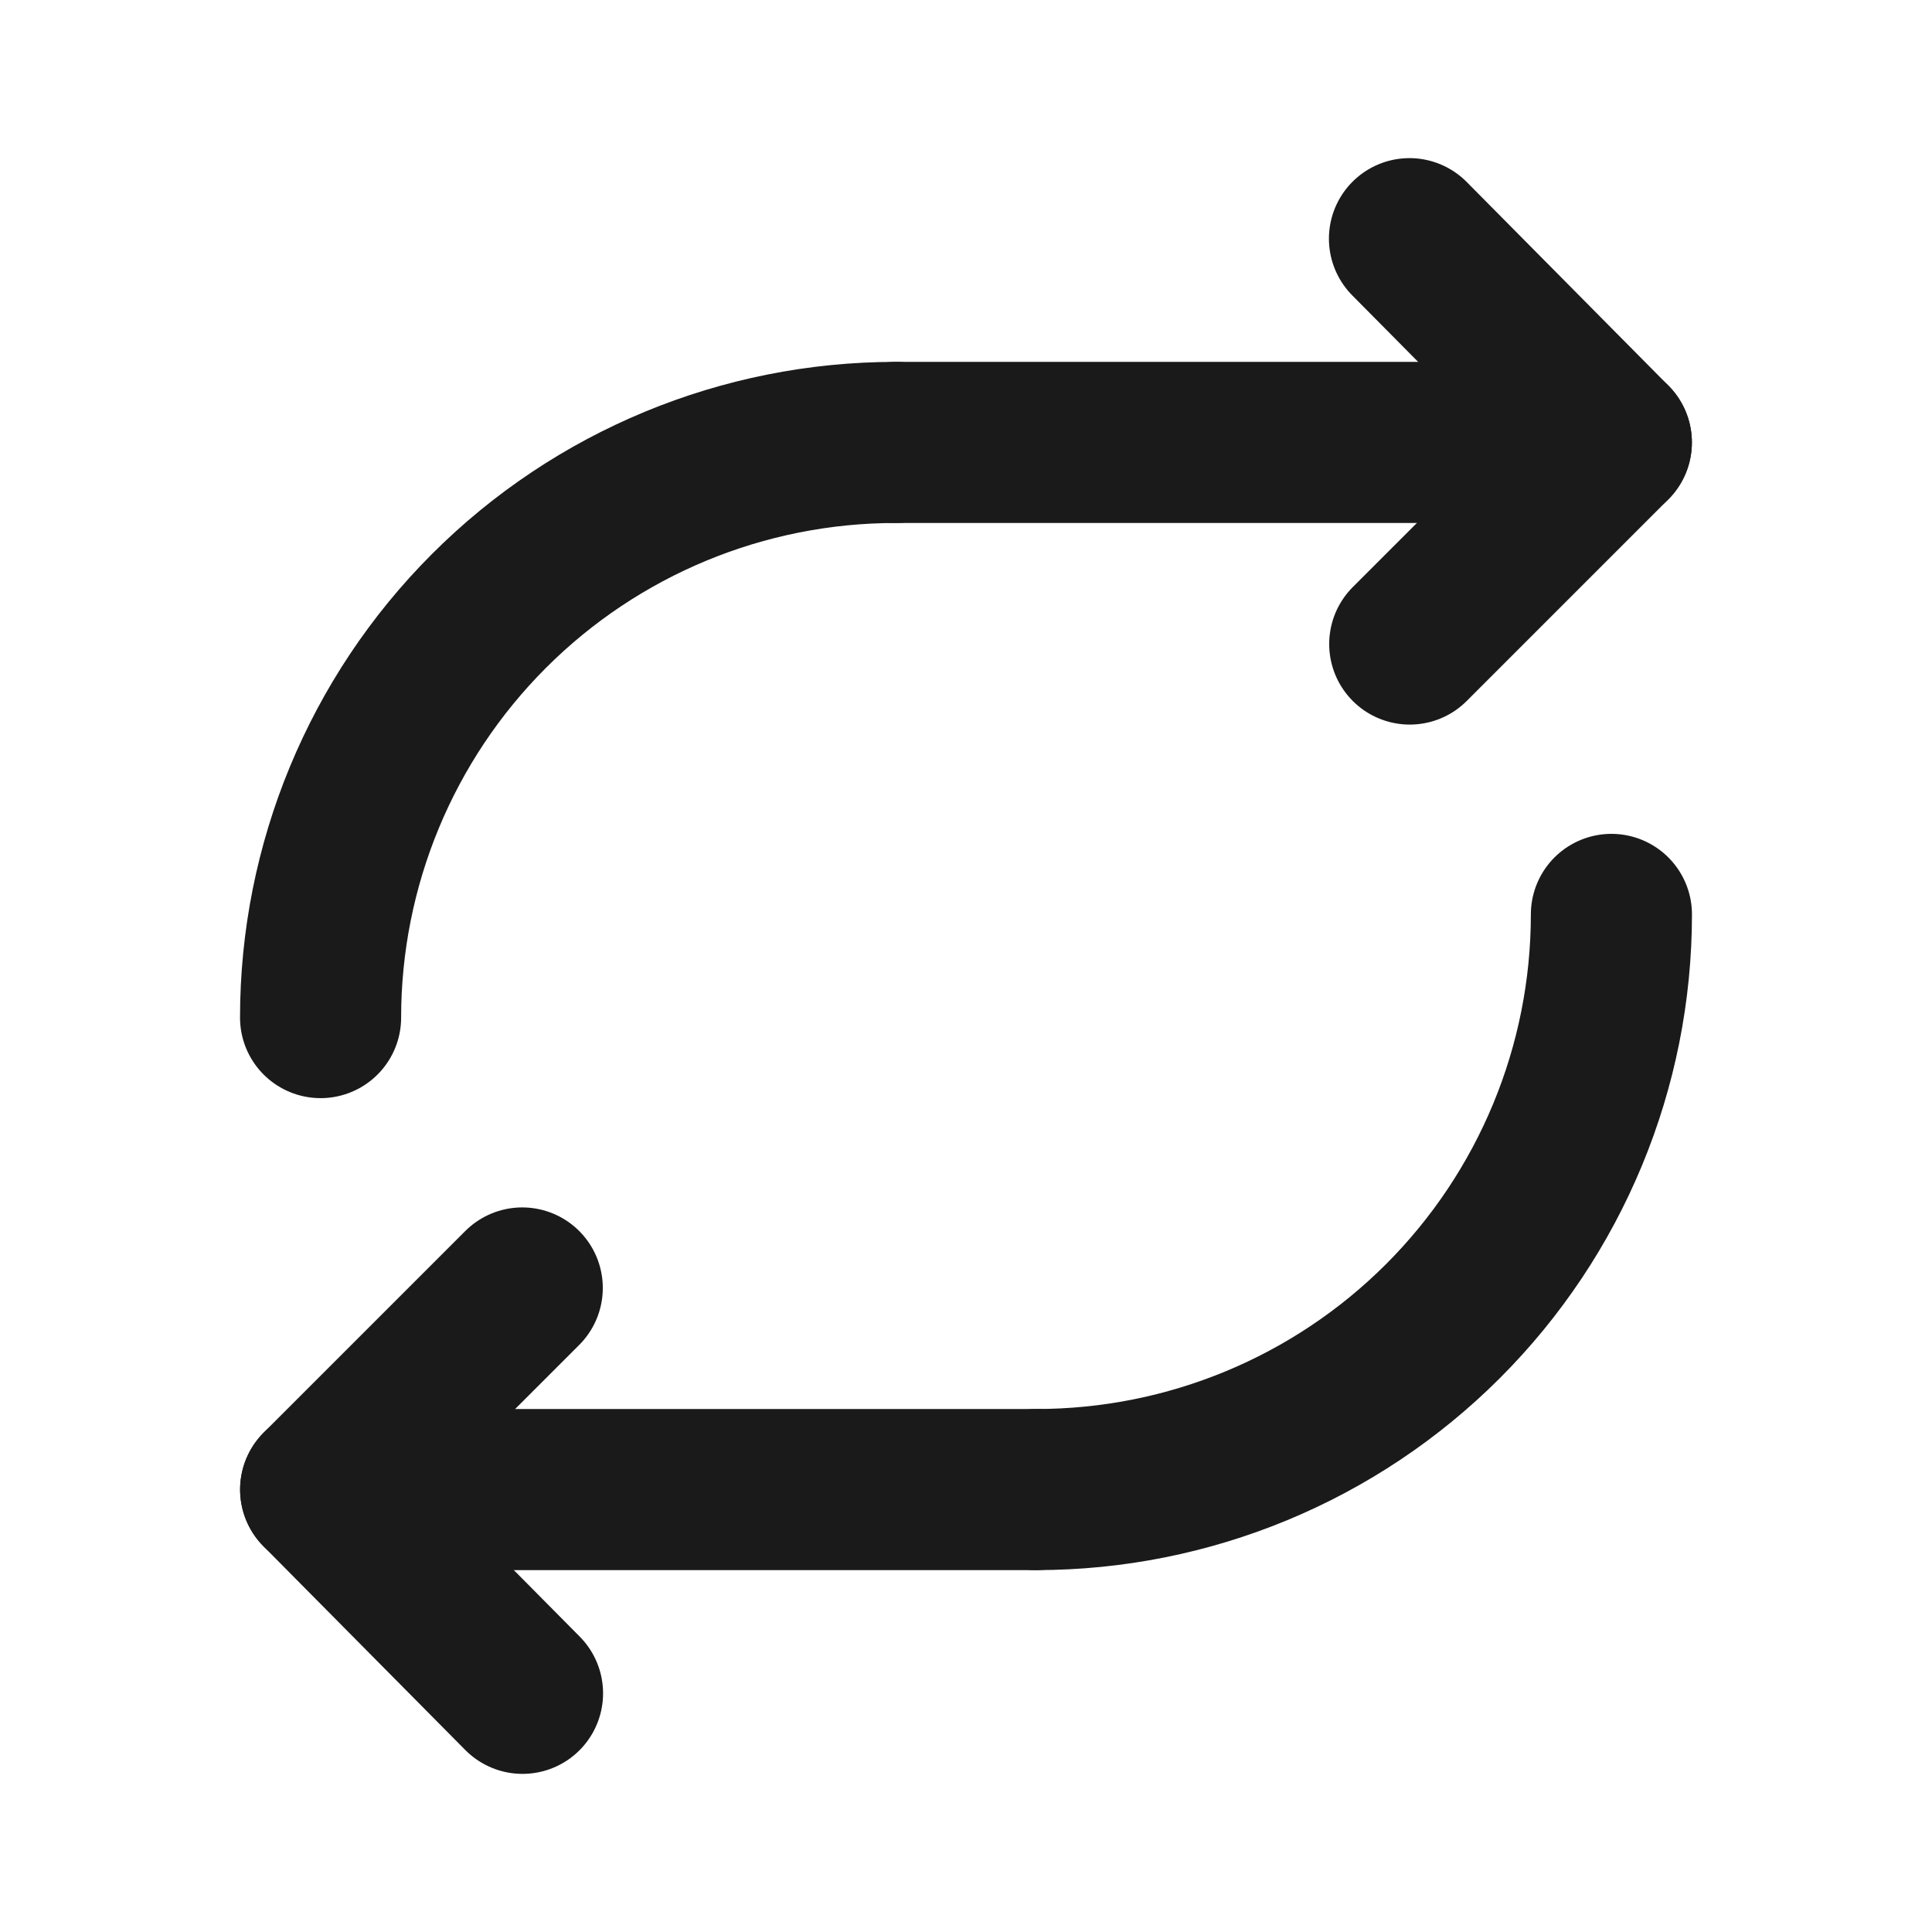
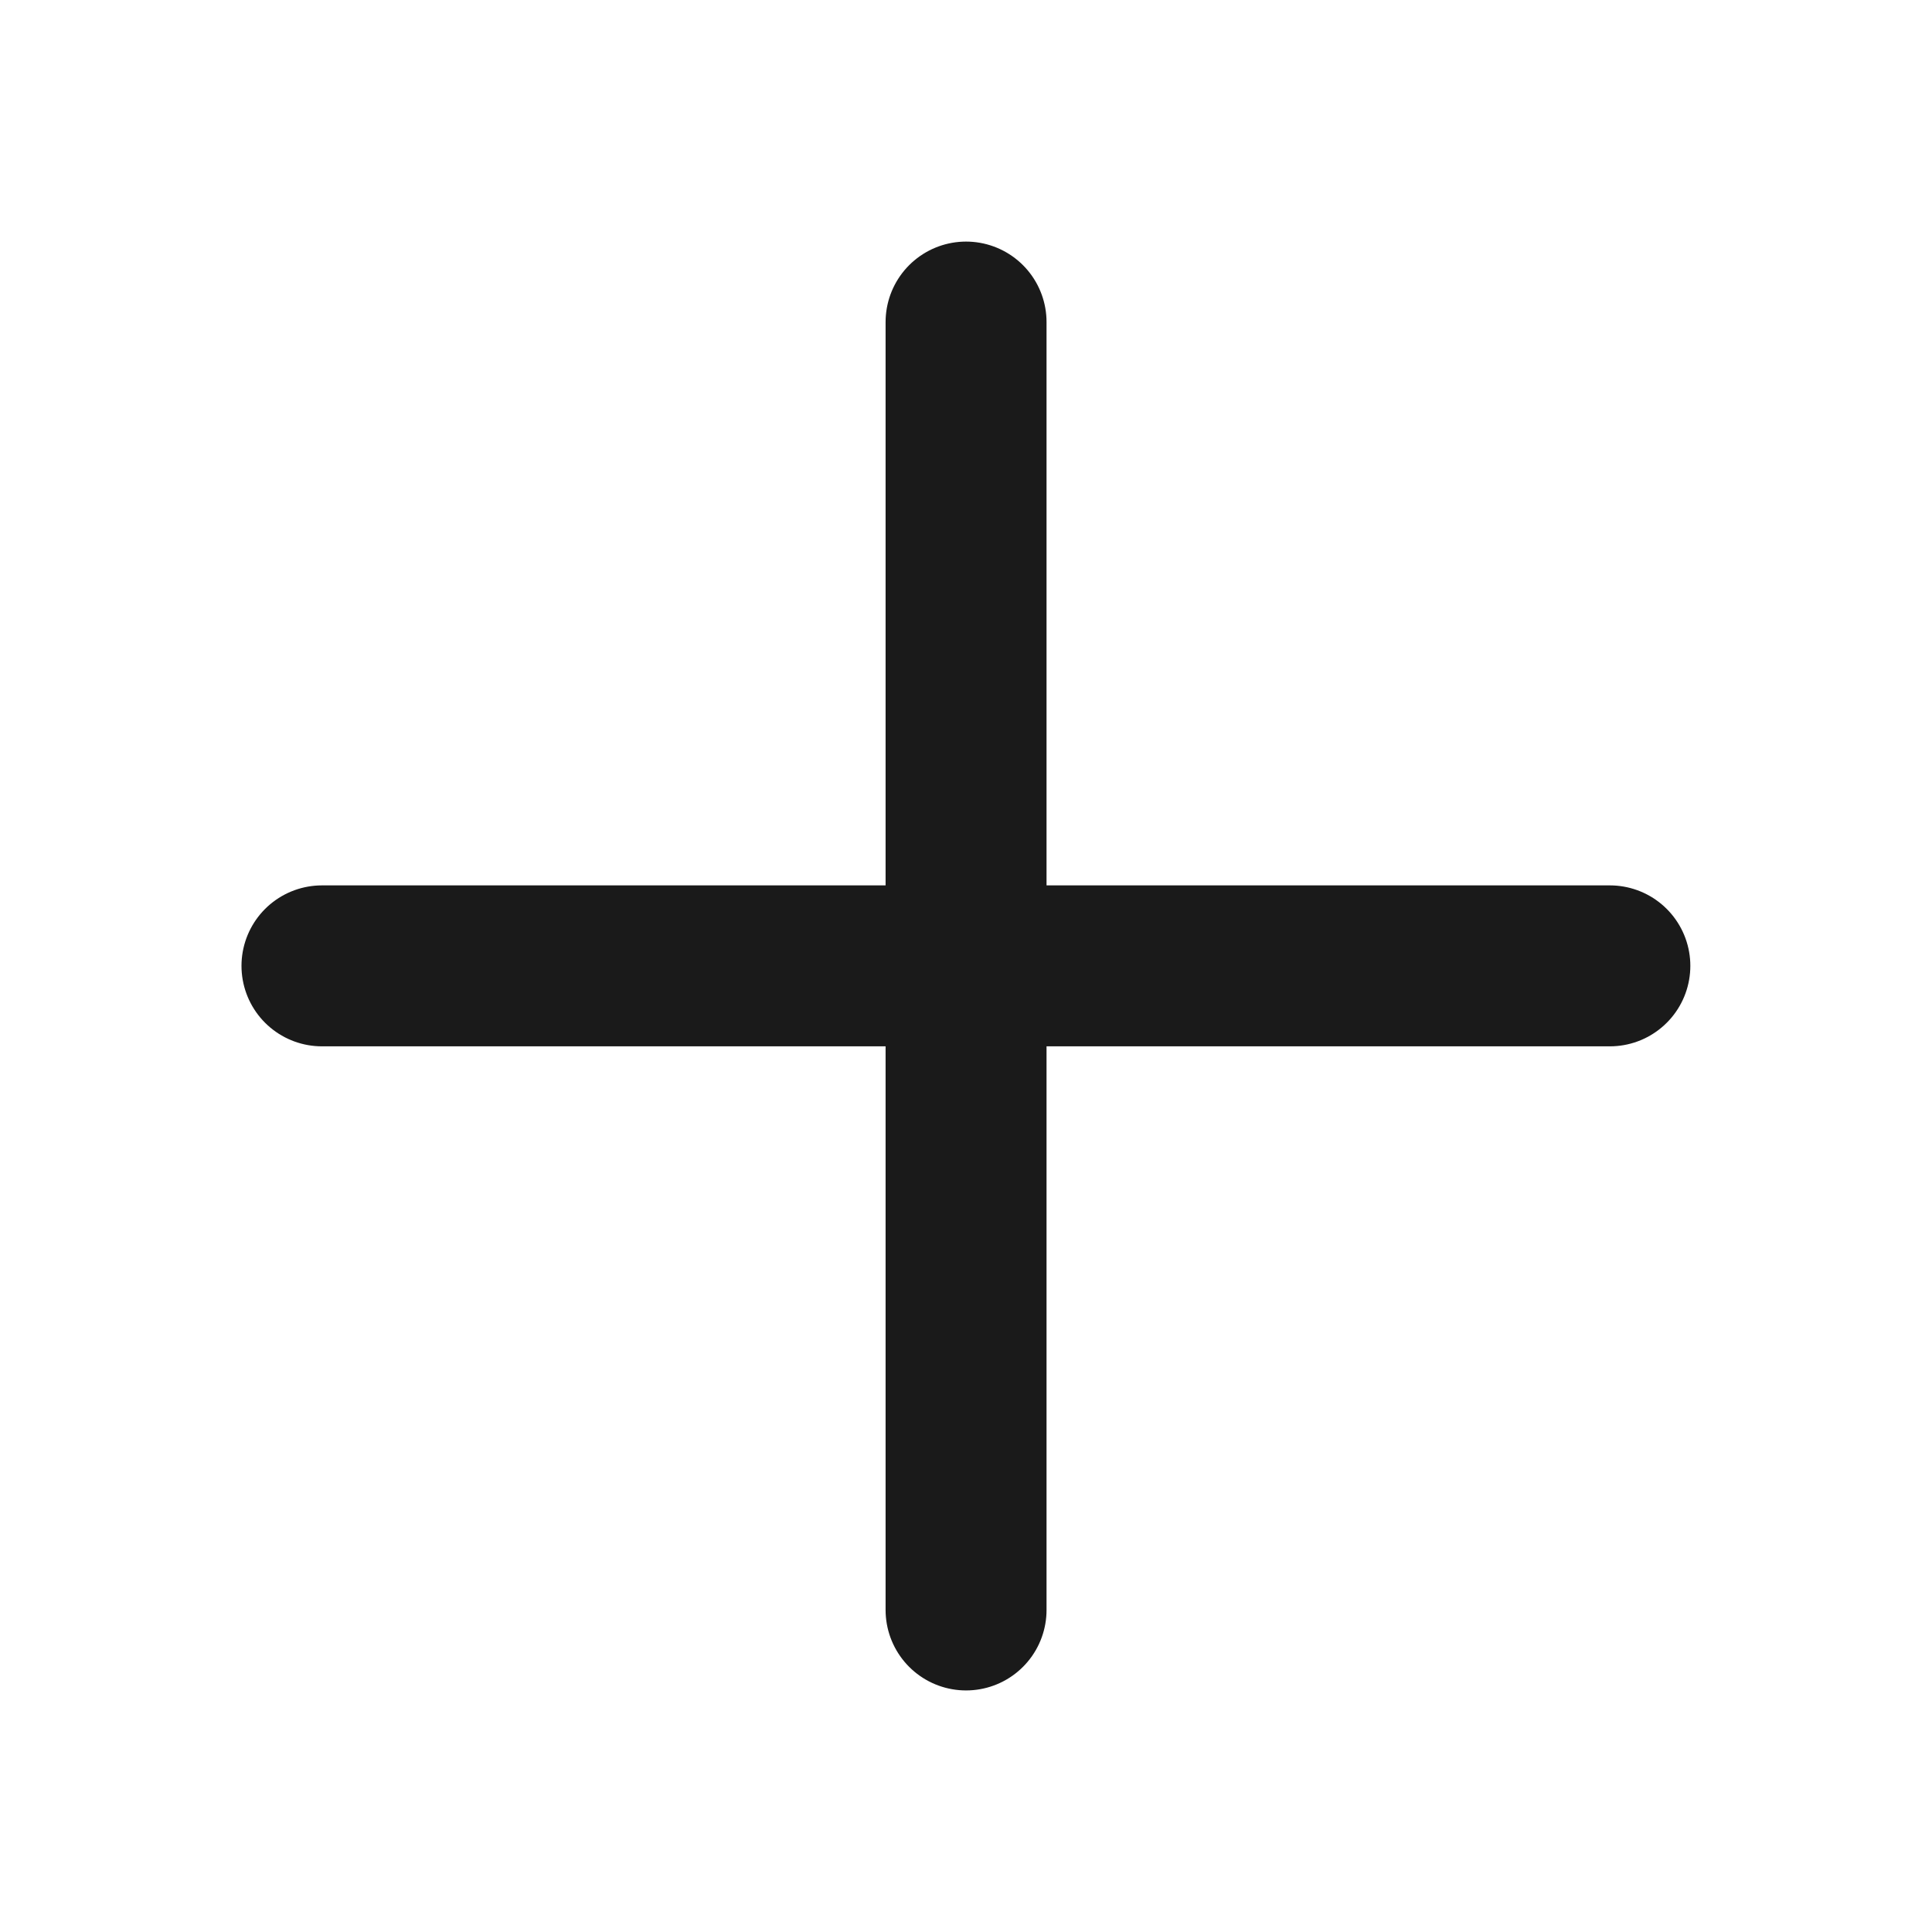
<svg xmlns="http://www.w3.org/2000/svg" width="24" height="24" viewBox="0 0 6.35 6.35" version="1.1" id="svg1" xml:space="preserve">
  <defs id="defs1" />
-   <g id="layer1" transform="translate(-12.28362,25.81052)">
-     <g id="g151-6" transform="matrix(0.8929461,0,0,0.8929461,63.08214,-2.423223)" style="fill:none;stroke:#1a1a1a;stroke-width:0.593;stroke-dasharray:none;stroke-opacity:1">
-       <g id="g145-1" transform="matrix(-1,0,0,1,-251.1697,-0.06964071)" style="fill:none;stroke:#1a1a1a;stroke-width:0.593;stroke-dasharray:none;stroke-opacity:1">
-         <path style="fill:none;fill-opacity:1;stroke:#1a1a1a;stroke-width:0.593;stroke-linecap:round;stroke-linejoin:round;stroke-dasharray:none;stroke-opacity:1;paint-order:fill markers stroke" id="path143-8" d="m 197.578,24.493 a 2.117,2.117 0 0 1 -1.497,-0.62 2.117,2.117 0 0 1 -0.62,-1.497" transform="scale(-1)" />
-         <path style="fill:none;stroke:#1a1a1a;stroke-width:0.593;stroke-linecap:round;stroke-linejoin:round;stroke-miterlimit:4;stroke-dasharray:none;stroke-opacity:1;paint-order:fill markers stroke" d="m -200.212,-24.493 h 2.633" id="path144-7" />
-         <path style="fill:none;stroke:#1a1a1a;stroke-width:0.593;stroke-linecap:round;stroke-linejoin:round;stroke-miterlimit:4;stroke-dasharray:none;stroke-opacity:1;paint-order:fill markers stroke" d="m -199.47,-23.751 -0.742,-0.742 0.743,-0.75" id="path145-9" />
-       </g>
-       <g id="g150-2" transform="matrix(1,0,0,-1,144.5036,-45.20141)" style="fill:none;stroke:#1a1a1a;stroke-width:0.593;stroke-dasharray:none;stroke-opacity:1">
-         <path style="fill:none;stroke:#1a1a1a;stroke-width:0.593;stroke-linecap:round;stroke-linejoin:round;stroke-miterlimit:4;stroke-dasharray:none;stroke-opacity:1;paint-order:fill markers stroke" d="m -199.47,-23.751 -0.742,-0.742 0.743,-0.75" id="path148-0" transform="translate(-7.0833333e-6)" />
-         <path style="fill:none;stroke:#1a1a1a;stroke-width:0.593;stroke-linecap:round;stroke-linejoin:round;stroke-miterlimit:4;stroke-dasharray:none;stroke-opacity:1;paint-order:fill markers stroke" d="m -200.212,-24.493 h 2.633" id="path149-2" transform="translate(-7.0833333e-6)" />
-         <path style="fill:none;fill-opacity:1;stroke:#1a1a1a;stroke-width:0.593;stroke-linecap:round;stroke-linejoin:round;stroke-dasharray:none;stroke-opacity:1;paint-order:fill markers stroke" id="path150-3" d="m 197.578,24.493 a 2.117,2.117 0 0 1 -1.497,-0.62 2.117,2.117 0 0 1 -0.62,-1.497" transform="scale(-1)" />
-       </g>
-     </g>
+   <g id="layer1" transform="translate(173.7532,25.81053)">
+     <path style="fill:none;fill-opacity:1;stroke:#1a1a1a;stroke-width:0.529;stroke-linecap:round;stroke-linejoin:round;stroke-dasharray:none;stroke-opacity:1;paint-order:fill markers stroke" d="m -172.695,-22.636 h 4.233" id="path-plus-h" />
+     <path style="fill:none;fill-opacity:1;stroke:#1a1a1a;stroke-width:0.529;stroke-linecap:round;stroke-linejoin:round;stroke-dasharray:none;stroke-opacity:1;paint-order:fill markers stroke" d="m -170.578,-24.752 v 4.233" id="path-plus-v" />
  </g>
</svg>
